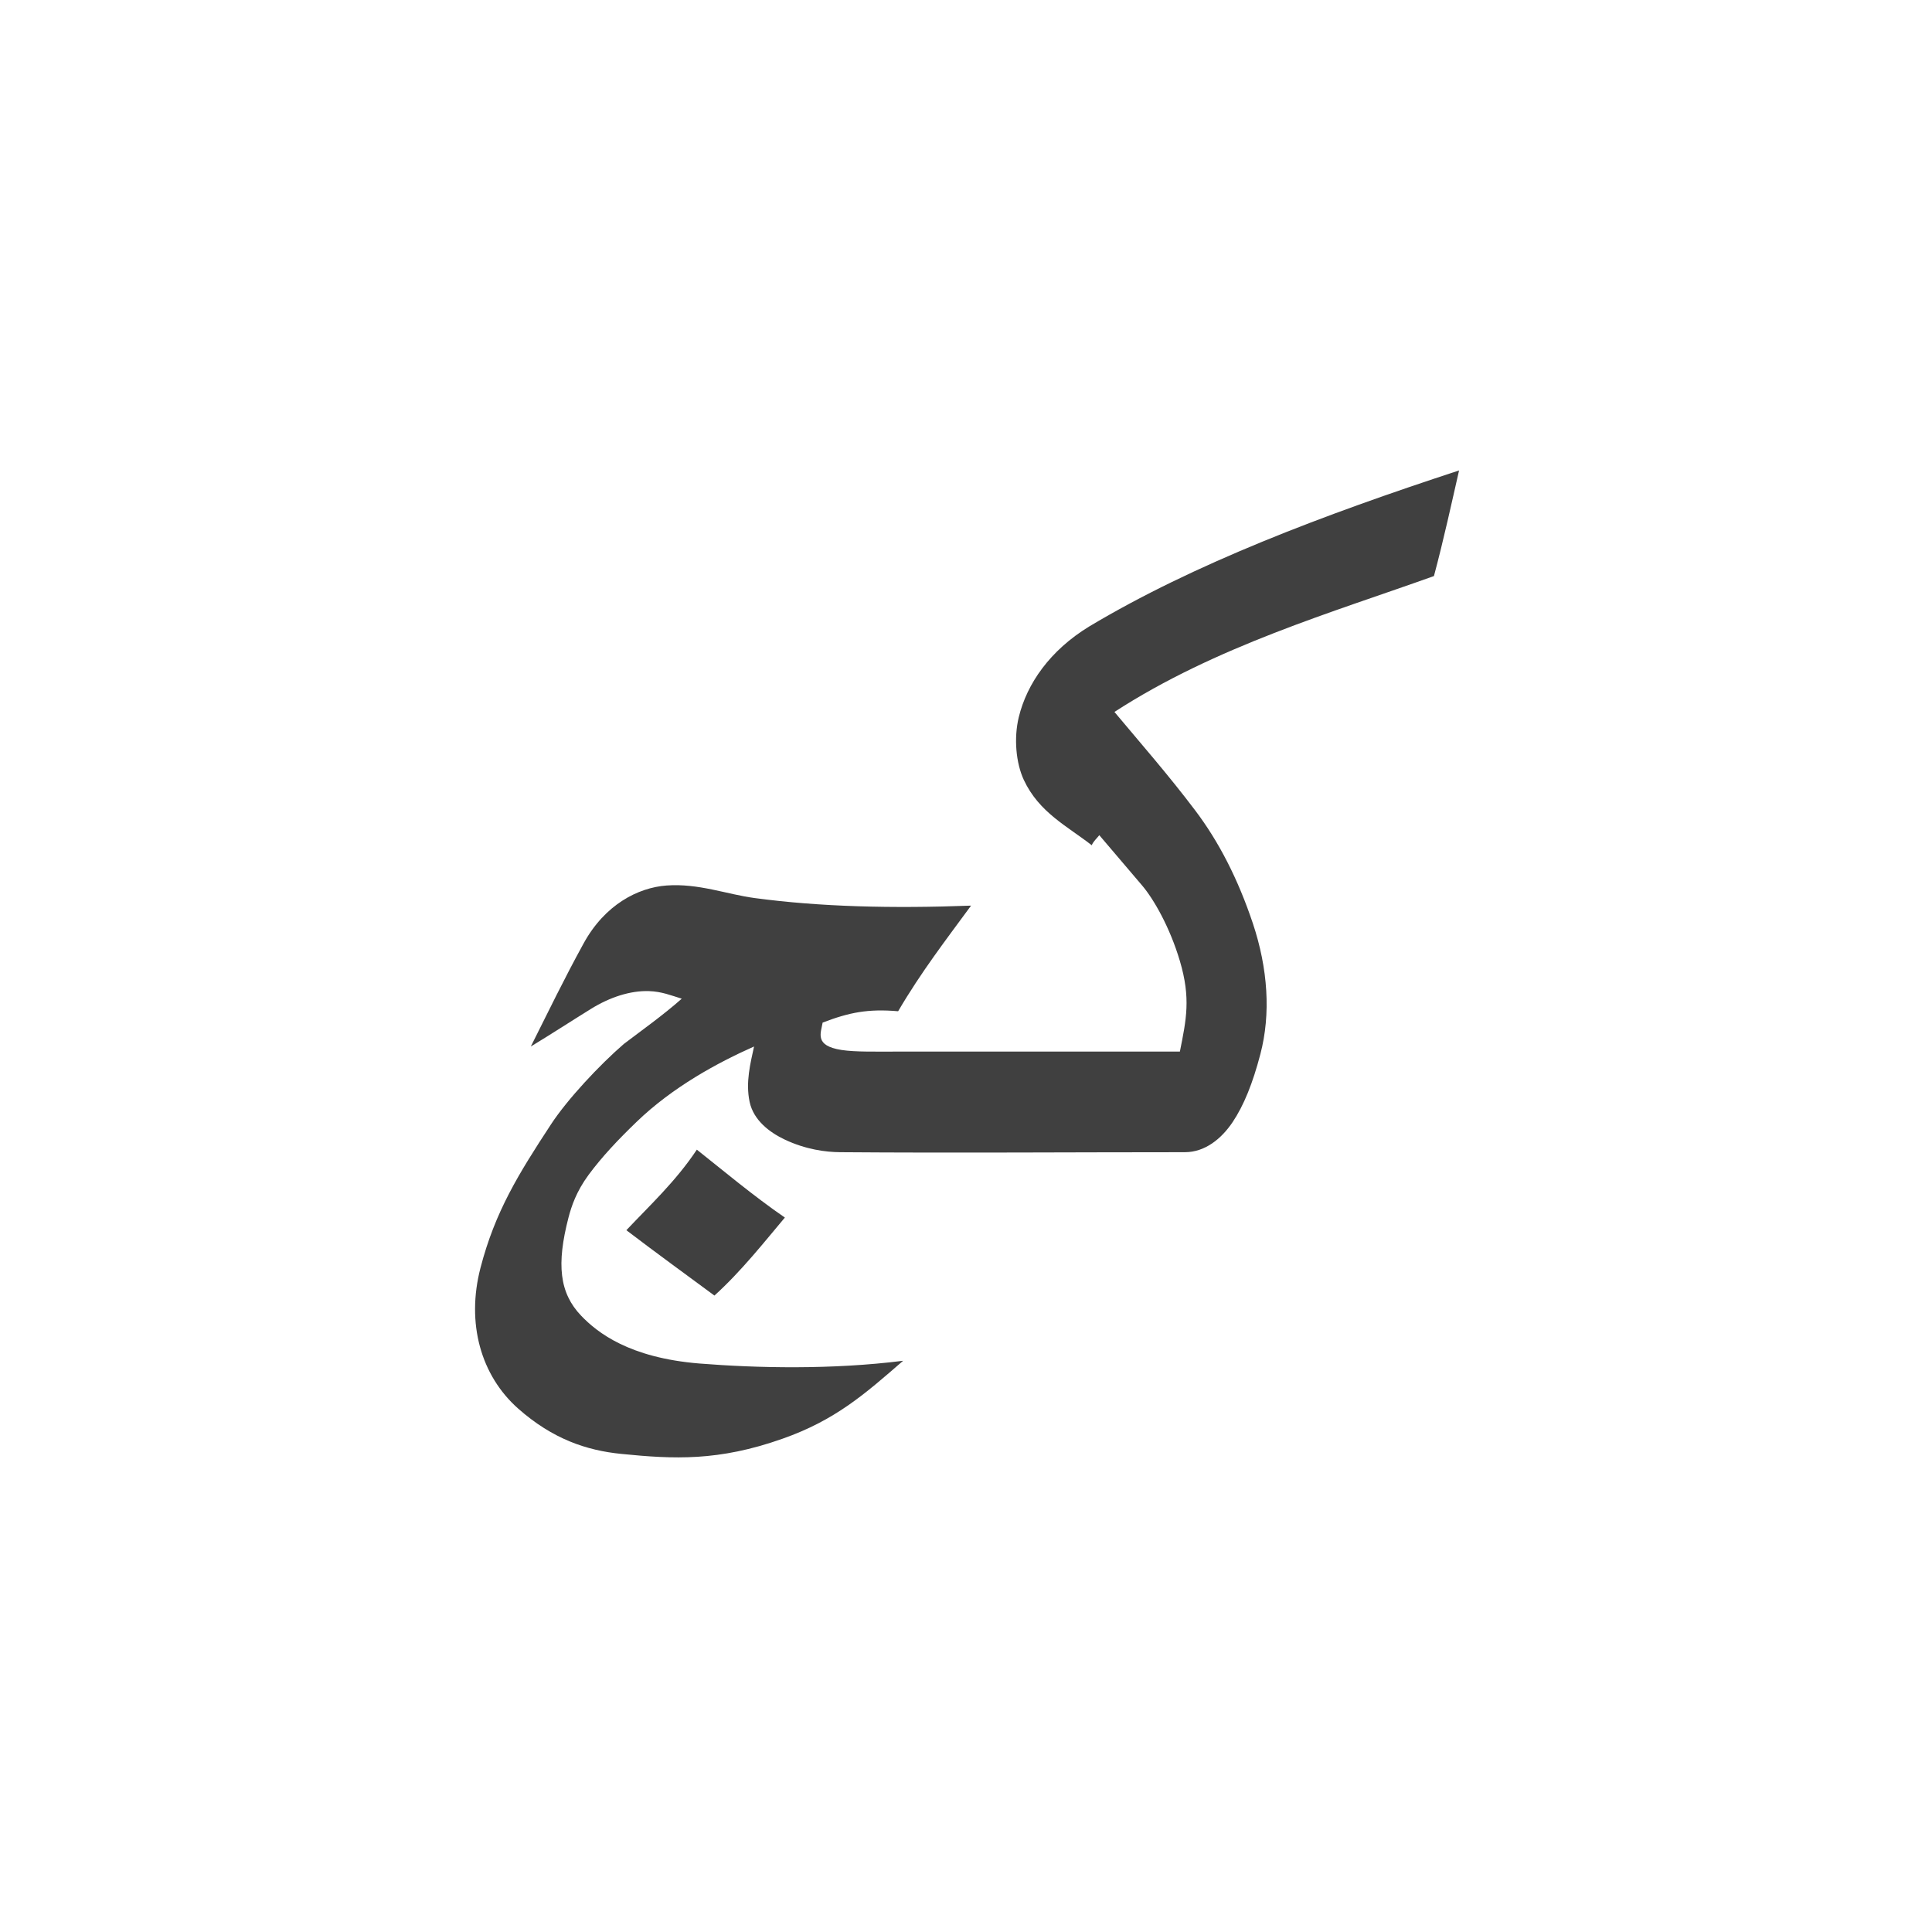
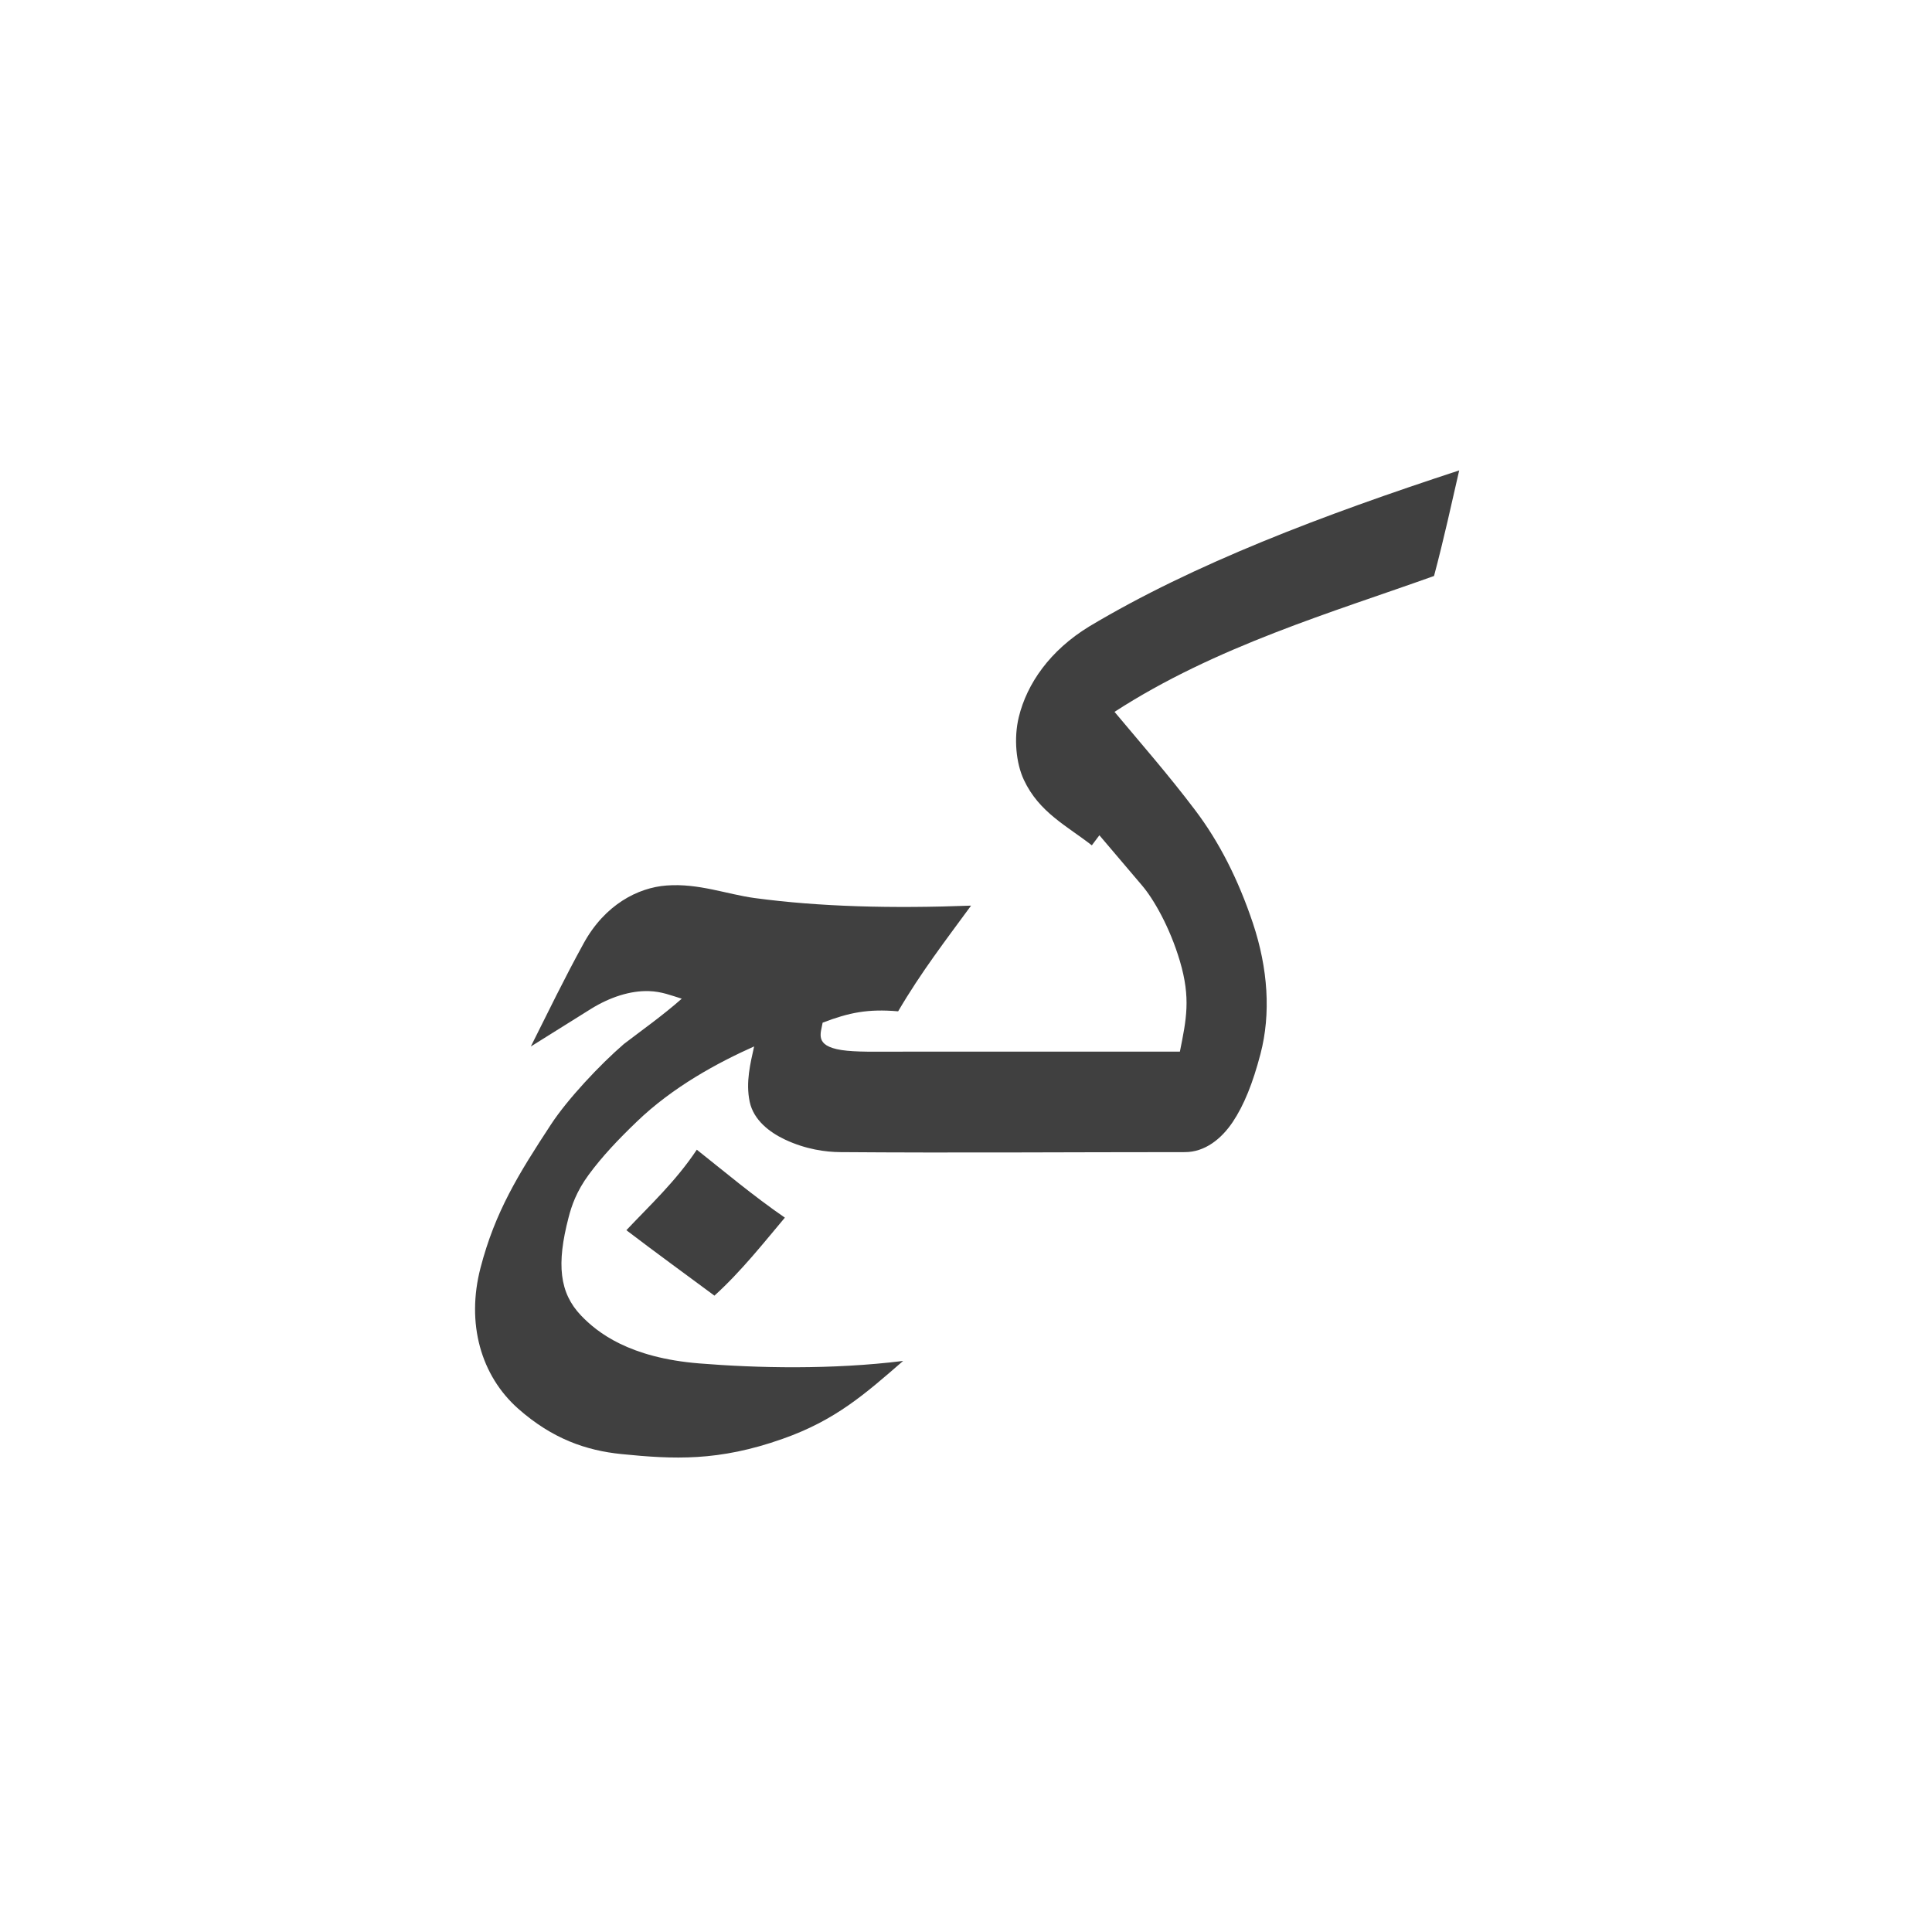
- <svg xmlns="http://www.w3.org/2000/svg" version="1.1" x="0px" y="0px" width="24px" height="24px" viewBox="0 0 24 24" style="enable-background:new 0 0 24 24;" xml:space="preserve">
-   <g id="italic-arab-keheh-jeem" style="opacity:0.75;">
-     <path id="arab-keheh-jeem" d="m 18.125,5.844 c -1.695,0.555 -3.297,1.162 -4.594,1.938 -0.49,0.299 -0.774,0.712 -0.875,1.125 -0.064,0.263 -0.035,0.572 0.062,0.781 0.189,0.405 0.539,0.574 0.844,0.812 0.02,-0.049 0.065,-0.087 0.094,-0.125 L 14.188,11 c 0.14,0.164 0.343,0.513 0.469,0.938 0.137,0.463 0.08,0.725 0,1.125 0,0 -2.292,0 -3.438,0 -0.338,0 -0.592,0.007 -0.766,-0.02 -0.339,-0.053 -0.256,-0.208 -0.234,-0.34 0.332,-0.127 0.564,-0.173 0.938,-0.141 0.29,-0.494 0.593,-0.885 0.906,-1.312 -0.98,0.037 -1.878,0.015 -2.688,-0.094 C 9.029,11.11 8.677,10.971 8.281,11 7.924,11.026 7.513,11.239 7.25,11.719 7.004,12.167 6.816,12.558 6.594,13 c 0.253,-0.153 0.498,-0.313 0.75,-0.469 0.23,-0.142 0.484,-0.227 0.719,-0.219 0.157,0.005 0.275,0.054 0.406,0.094 -0.231,0.205 -0.509,0.402 -0.719,0.562 -0.301,0.26 -0.702,0.688 -0.906,1 -0.403,0.615 -0.694,1.084 -0.875,1.781 -0.179,0.689 0.004,1.339 0.469,1.75 0.426,0.376 0.846,0.519 1.281,0.562 0.65,0.065 1.205,0.093 2,-0.188 0.657,-0.231 1.021,-0.553 1.5,-0.969 C 10.335,17.016 9.401,16.995 8.688,16.938 7.817,16.867 7.42,16.554 7.219,16.344 6.948,16.061 6.912,15.704 7.062,15.125 7.099,14.984 7.159,14.802 7.312,14.594 7.481,14.366 7.677,14.159 7.906,13.938 8.357,13.502 8.917,13.2 9.367,13 9.323,13.206 9.26,13.443 9.312,13.688 c 0.049,0.229 0.248,0.379 0.438,0.469 0.259,0.122 0.506,0.155 0.688,0.156 1.421,0.011 2.862,0 4.281,0 0.247,0 0.452,-0.163 0.594,-0.375 0.139,-0.208 0.249,-0.481 0.344,-0.844 0.131,-0.499 0.094,-1.062 -0.094,-1.625 -0.182,-0.543 -0.418,-1.009 -0.719,-1.406 -0.335,-0.443 -0.674,-0.829 -1,-1.219 1.257,-0.815 2.716,-1.239 3.969,-1.688 0.121,-0.452 0.224,-0.926 0.312,-1.312 z m -9.469,8.438 c -0.262,0.394 -0.584,0.691 -0.875,1 0.375,0.286 0.748,0.556 1.094,0.812 C 9.21,15.791 9.501,15.42 9.75,15.125 9.36,14.857 8.979,14.537 8.656,14.281 z" />
+ <svg xmlns="http://www.w3.org/2000/svg" width="24" height="24" viewBox="0 0 24 24">
+   <g id="italic-arab-keheh-jeem" opacity=".75">
+     <path id="arab-keheh-jeem" d="M18.125 5.844c-1.695.555-3.297 1.162-4.594 1.938-.49.299-.774.712-.875 1.125-.064.263-.035.572.063.781.189.405.539.574.844.813l.094-.125.531.625c.14.164.343.513.469.938.137.463.08.725 0 1.125h-3.438c-.338 0-.592.007-.766-.02-.339-.053-.256-.208-.234-.34.332-.127.564-.173.938-.141.29-.494.593-.885.906-1.313-.98.037-1.878.015-2.688-.094-.346-.047-.698-.186-1.094-.156-.357.026-.768.239-1.031.719-.246.448-.434.839-.656 1.281l.75-.469c.23-.142.484-.227.719-.219.157.005.275.054.406.094-.231.205-.509.402-.719.563-.301.26-.702.688-.906 1-.403.615-.694 1.084-.875 1.781-.179.689.004 1.339.469 1.75.426.376.846.519 1.281.563.65.065 1.205.093 2-.188.657-.231 1.021-.553 1.5-.969-.883.11-1.817.089-2.531.031-.871-.07-1.268-.384-1.469-.594-.271-.283-.307-.64-.156-1.219.036-.141.097-.323.25-.531.168-.228.364-.435.594-.656.451-.436 1.011-.737 1.461-.938-.045.206-.107.443-.055.688.049.229.248.379.438.469.259.122.506.155.688.156 1.421.011 2.862 0 4.281 0 .247 0 .452-.163.594-.375.139-.208.249-.481.344-.844.131-.499.094-1.062-.094-1.625-.182-.543-.418-1.009-.719-1.406-.335-.443-.674-.829-1-1.219 1.257-.815 2.716-1.239 3.969-1.688.121-.452.224-.926.313-1.313zm-9.469 8.438c-.262.394-.584.691-.875 1 .375.286.748.556 1.094.813.335-.303.626-.674.875-.969-.39-.268-.771-.588-1.094-.844z" />
  </g>
</svg>
